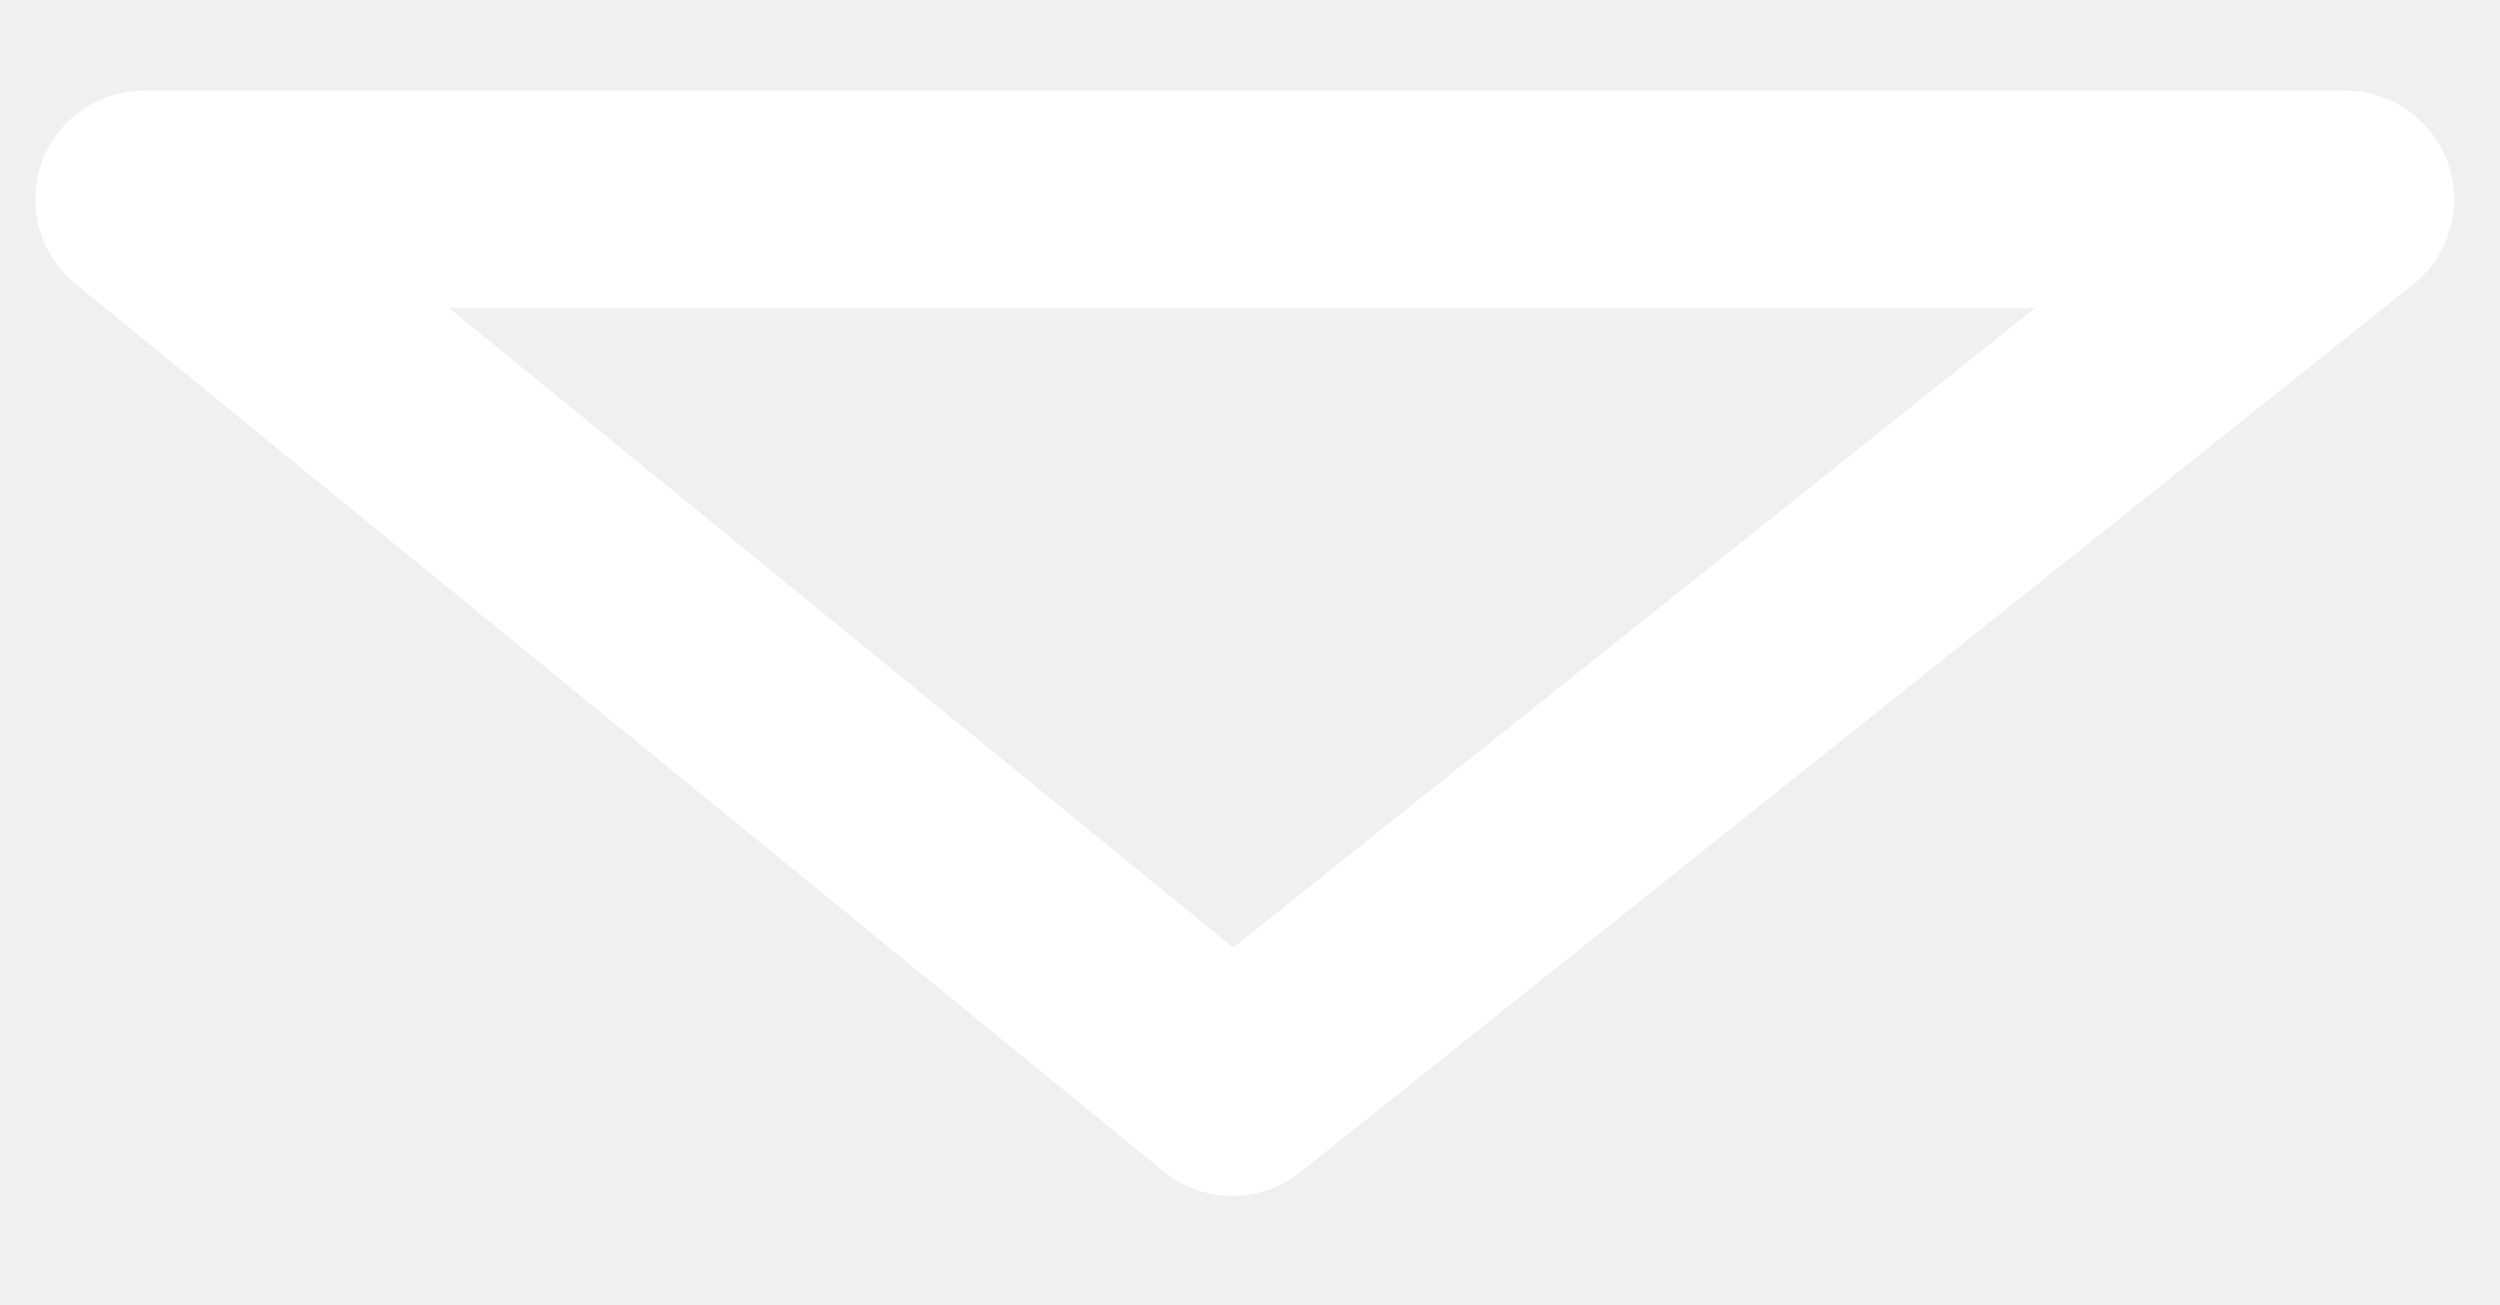
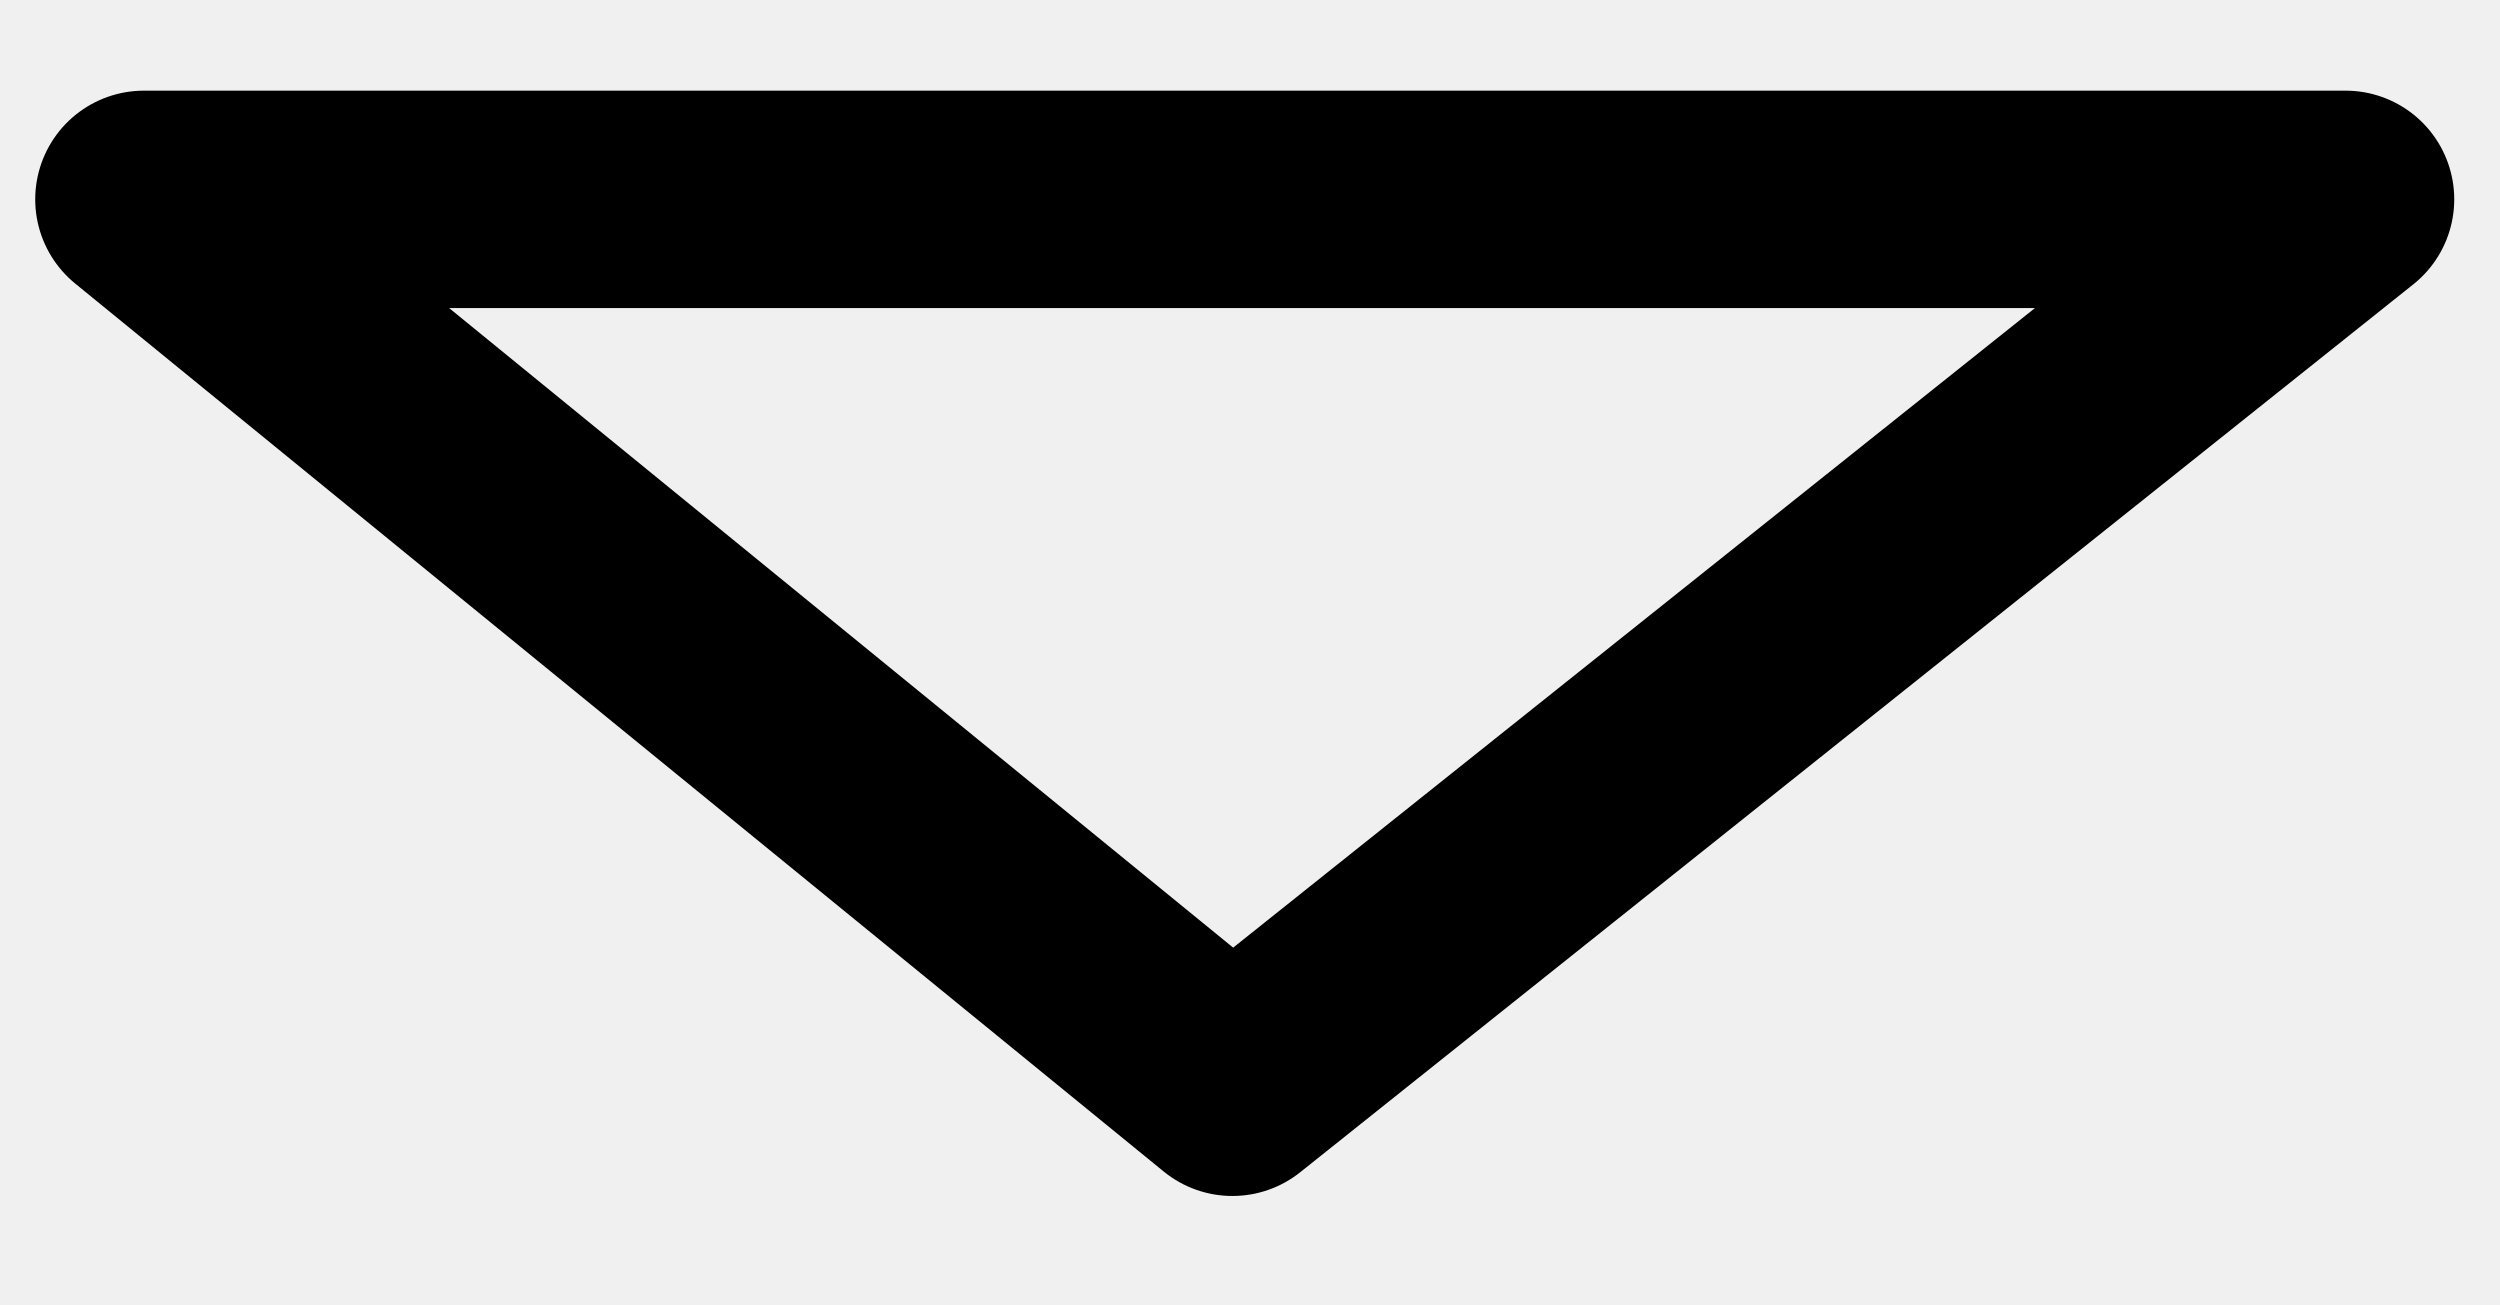
<svg xmlns="http://www.w3.org/2000/svg" width="23" height="12" viewBox="0 0 23 12" fill="none">
-   <path d="M21.579 1.834H1.324L11.338 10.003L21.579 1.834Z" stroke="white" stroke-width="2" stroke-linecap="round" stroke-linejoin="round" />
+   <path d="M21.579 1.834H1.324L11.338 10.003L21.579 1.834Z" stroke="currentColor" stroke-width="2" stroke-linecap="round" stroke-linejoin="round" />
</svg>
